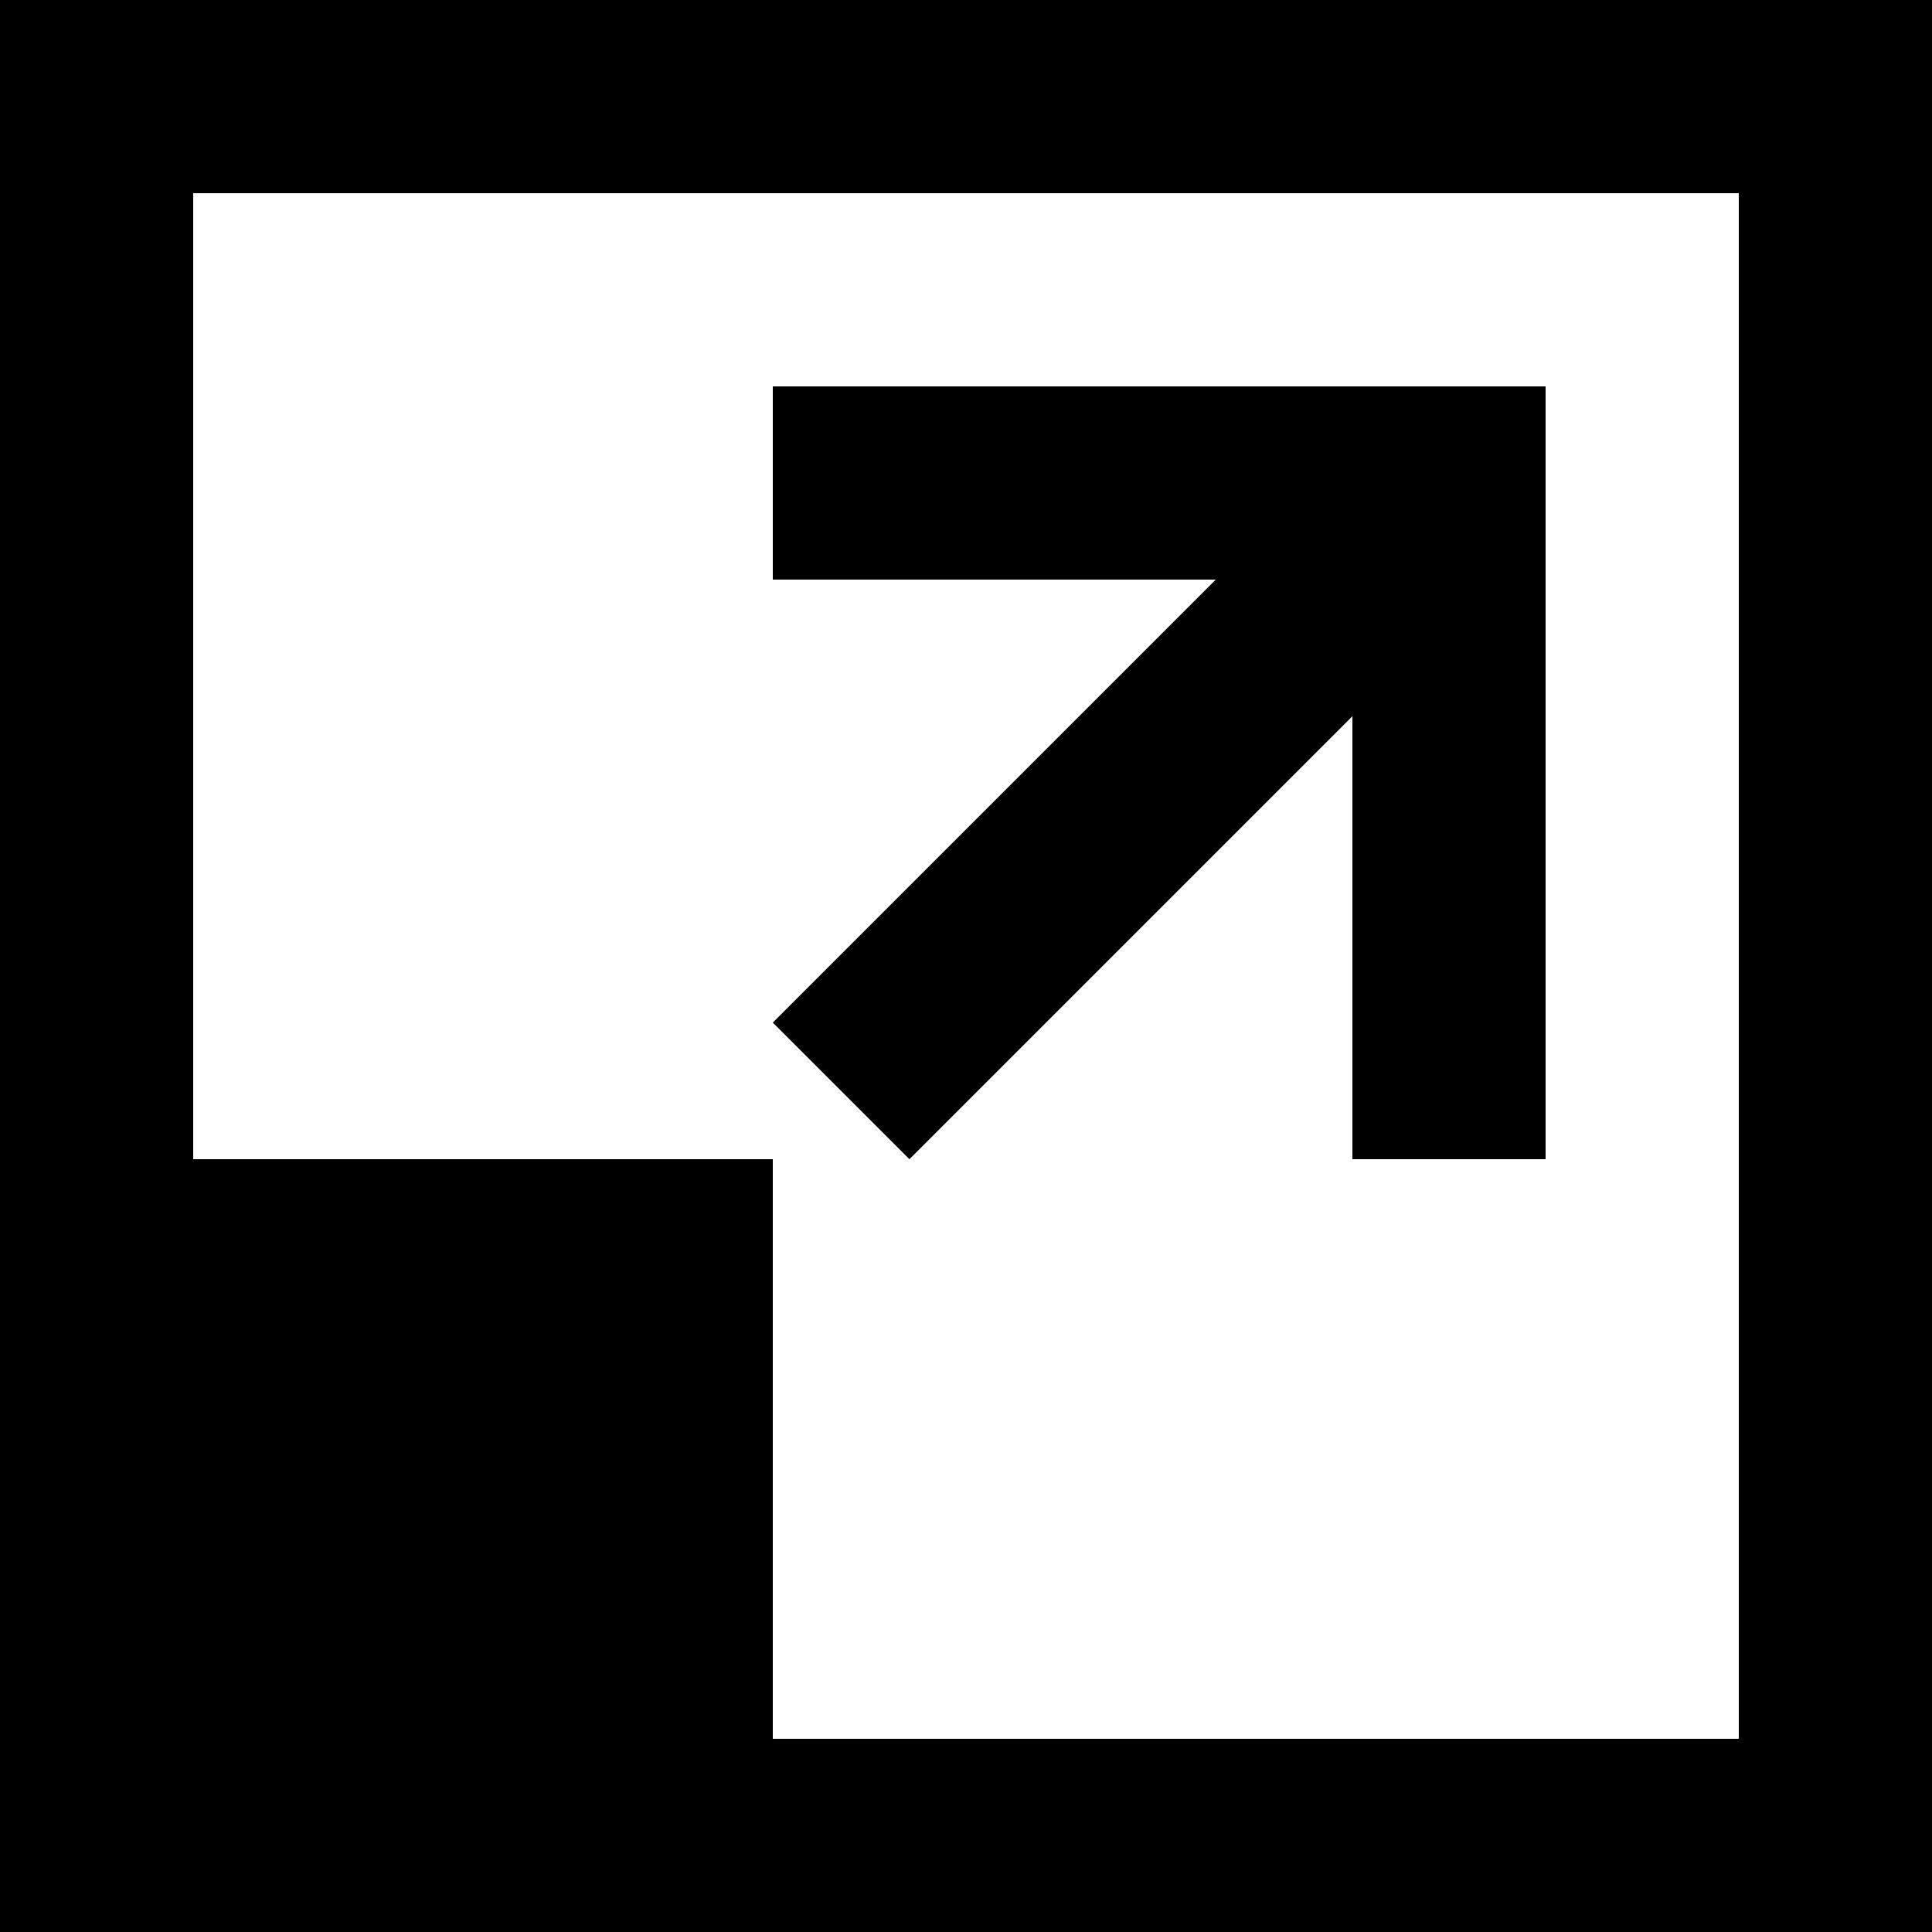
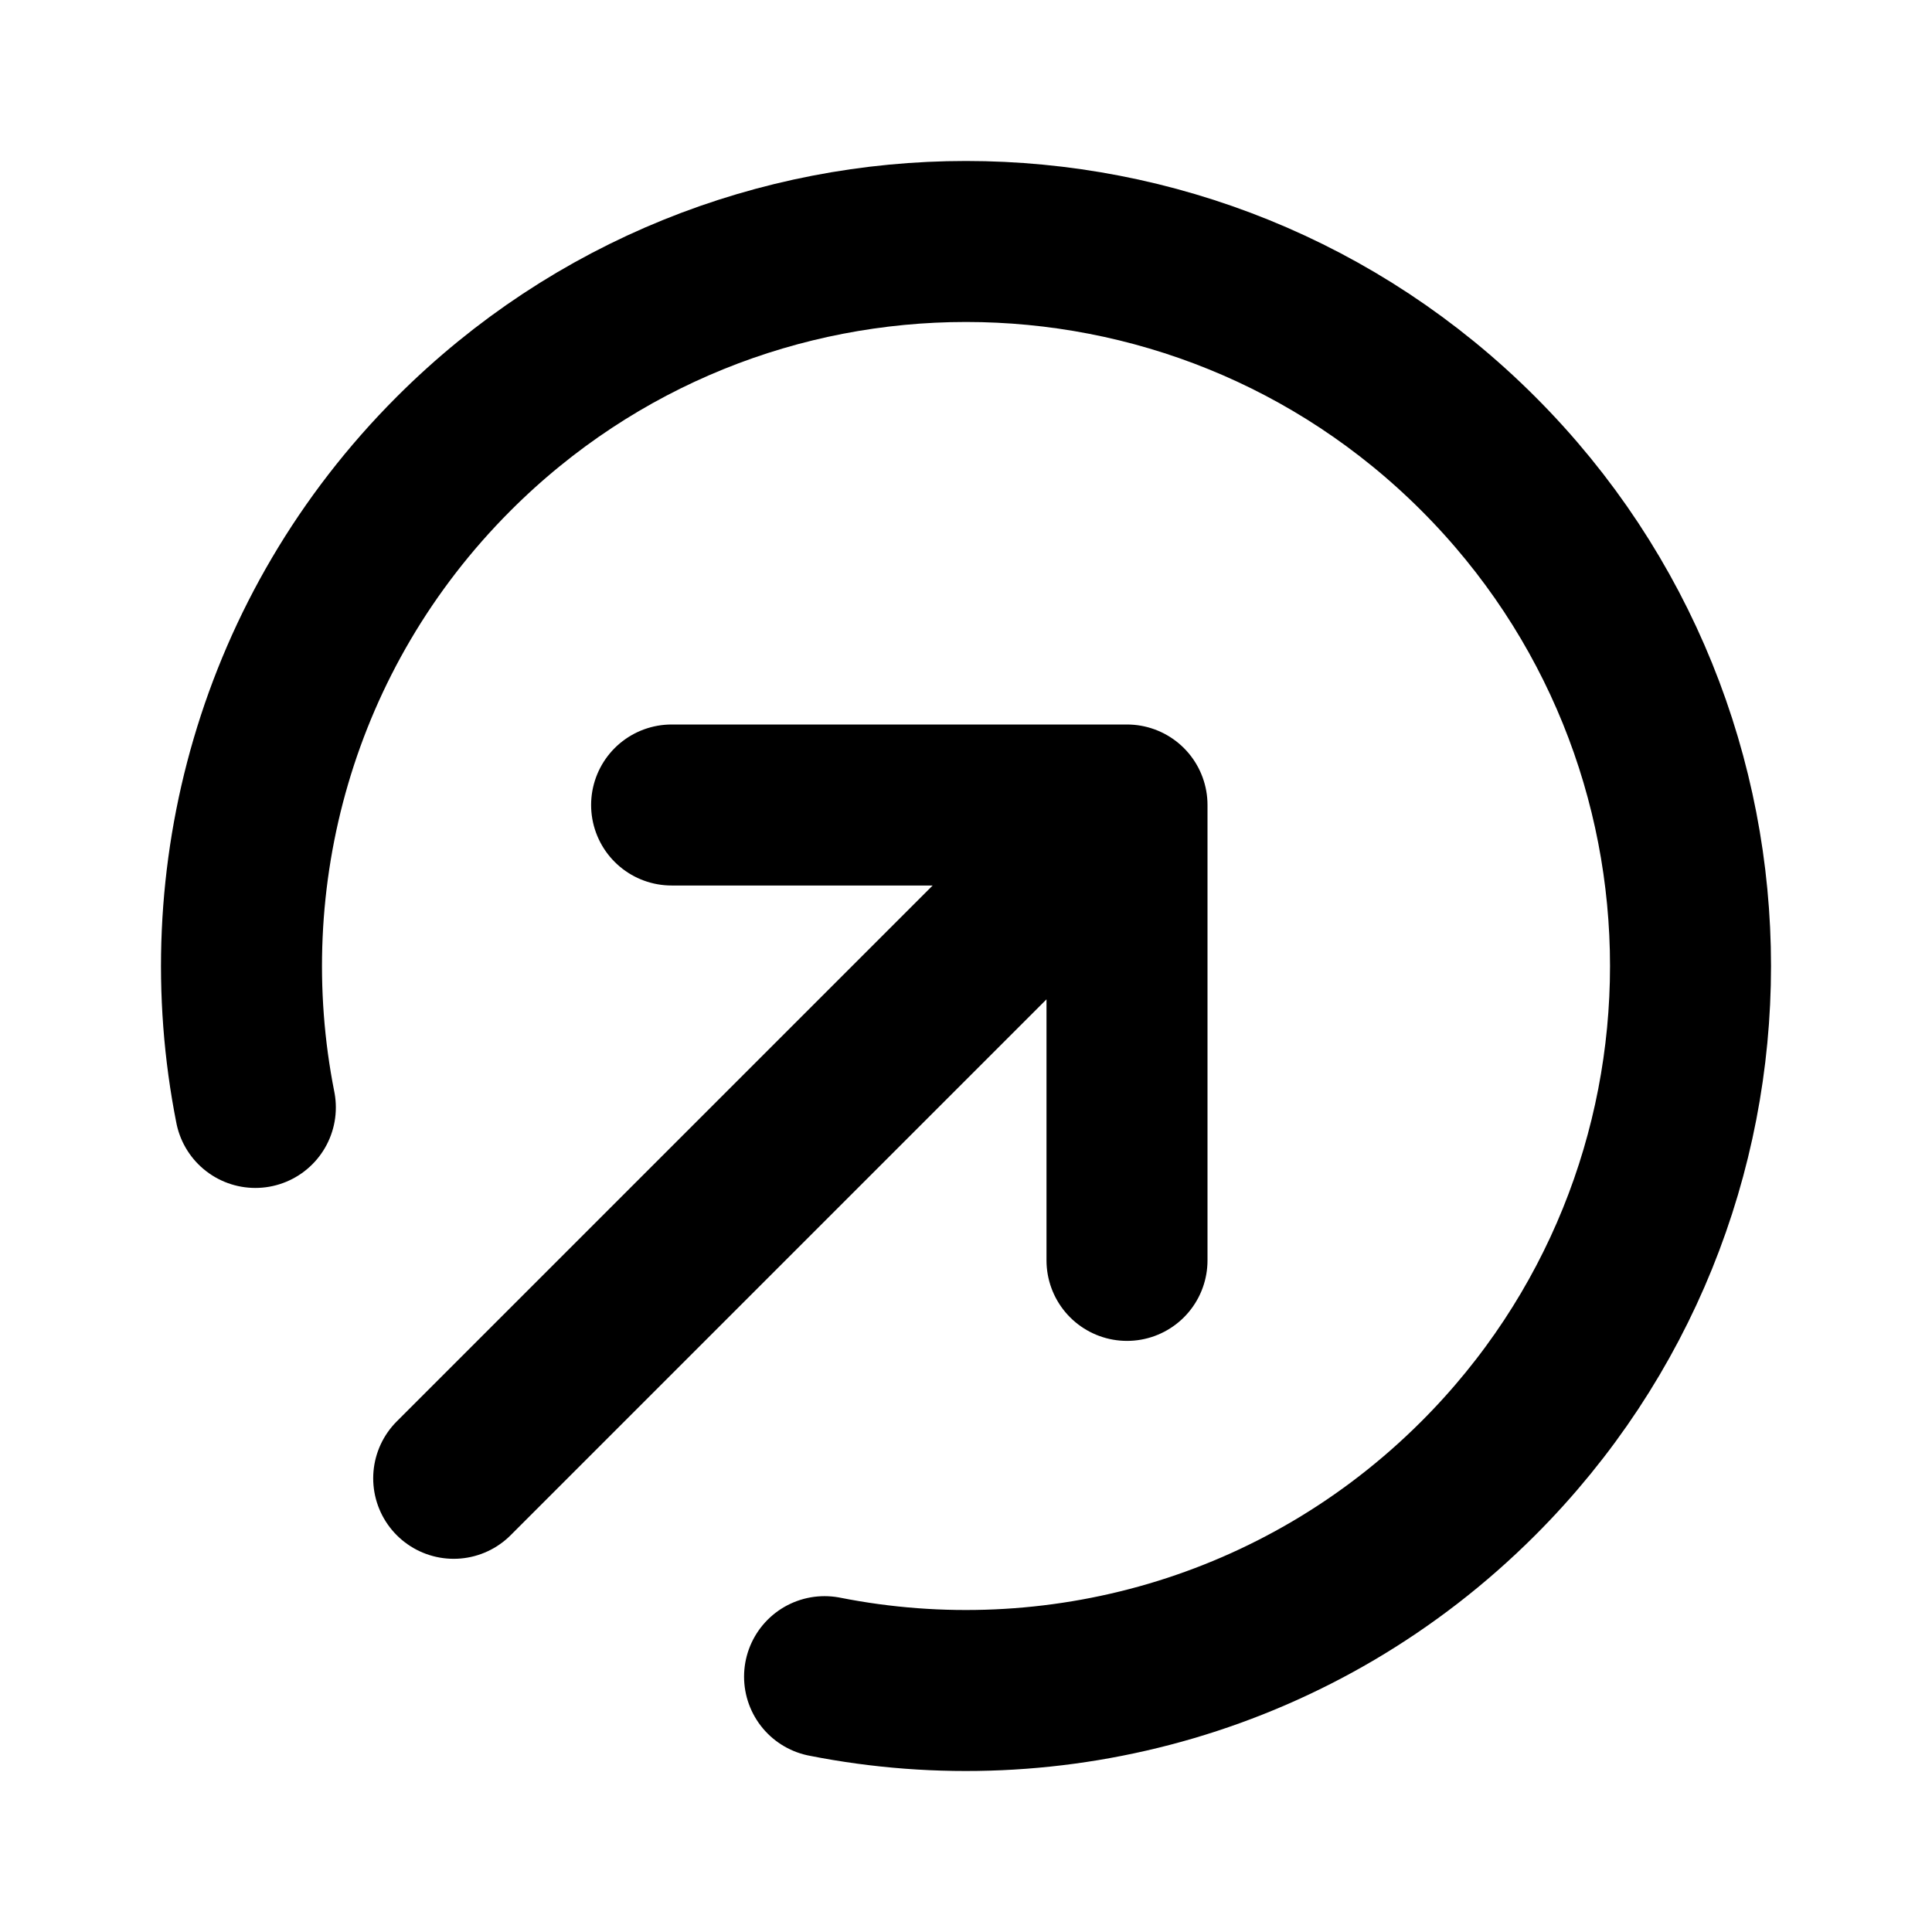
- <svg xmlns="http://www.w3.org/2000/svg" width="800px" height="800px" viewBox="0 0 20 20" version="1.1">
-   <defs>
- 
- </defs>
-   <g id="Page-1" stroke="none" stroke-width="1" fill="none" fill-rule="evenodd">
-     <g id="Dribbble-Light-Preview" transform="translate(-220, -6919)" fill="currentColor">
-       <g id="icons" transform="translate(56, 160)">
-         <path d="M172,6769.586 L176.586,6765 L172,6765 L172,6763 L180,6763 L180,6771 L178,6771 L178,6766.414 L173.414,6771 L172,6769.586 Z M166,6761 L182,6761 L182,6777 L172,6777 L172,6771 L166,6771 L166,6761 Z M164,6779 L184,6779 L184,6759 L164,6759 L164,6779 Z" id="arrow_corner-[#278]">
- 
- </path>
-       </g>
-     </g>
-   </g>
+ <svg xmlns="http://www.w3.org/2000/svg" width="800px" height="800px" viewBox="0 0 24 24" fill="none">
+   <path d="M14 15.657V10M14 10H8.343M14 10L5.636 18.364M10.243 20.828C13.09 21.392 16.157 20.57 18.364 18.364C21.879 14.849 21.879 9.151 18.364 5.636C14.849 2.121 9.151 2.121 5.636 5.636C3.43 7.843 2.608 10.91 3.172 13.757" stroke="currentColor" stroke-width="2" stroke-linecap="round" stroke-linejoin="round" />
</svg>
